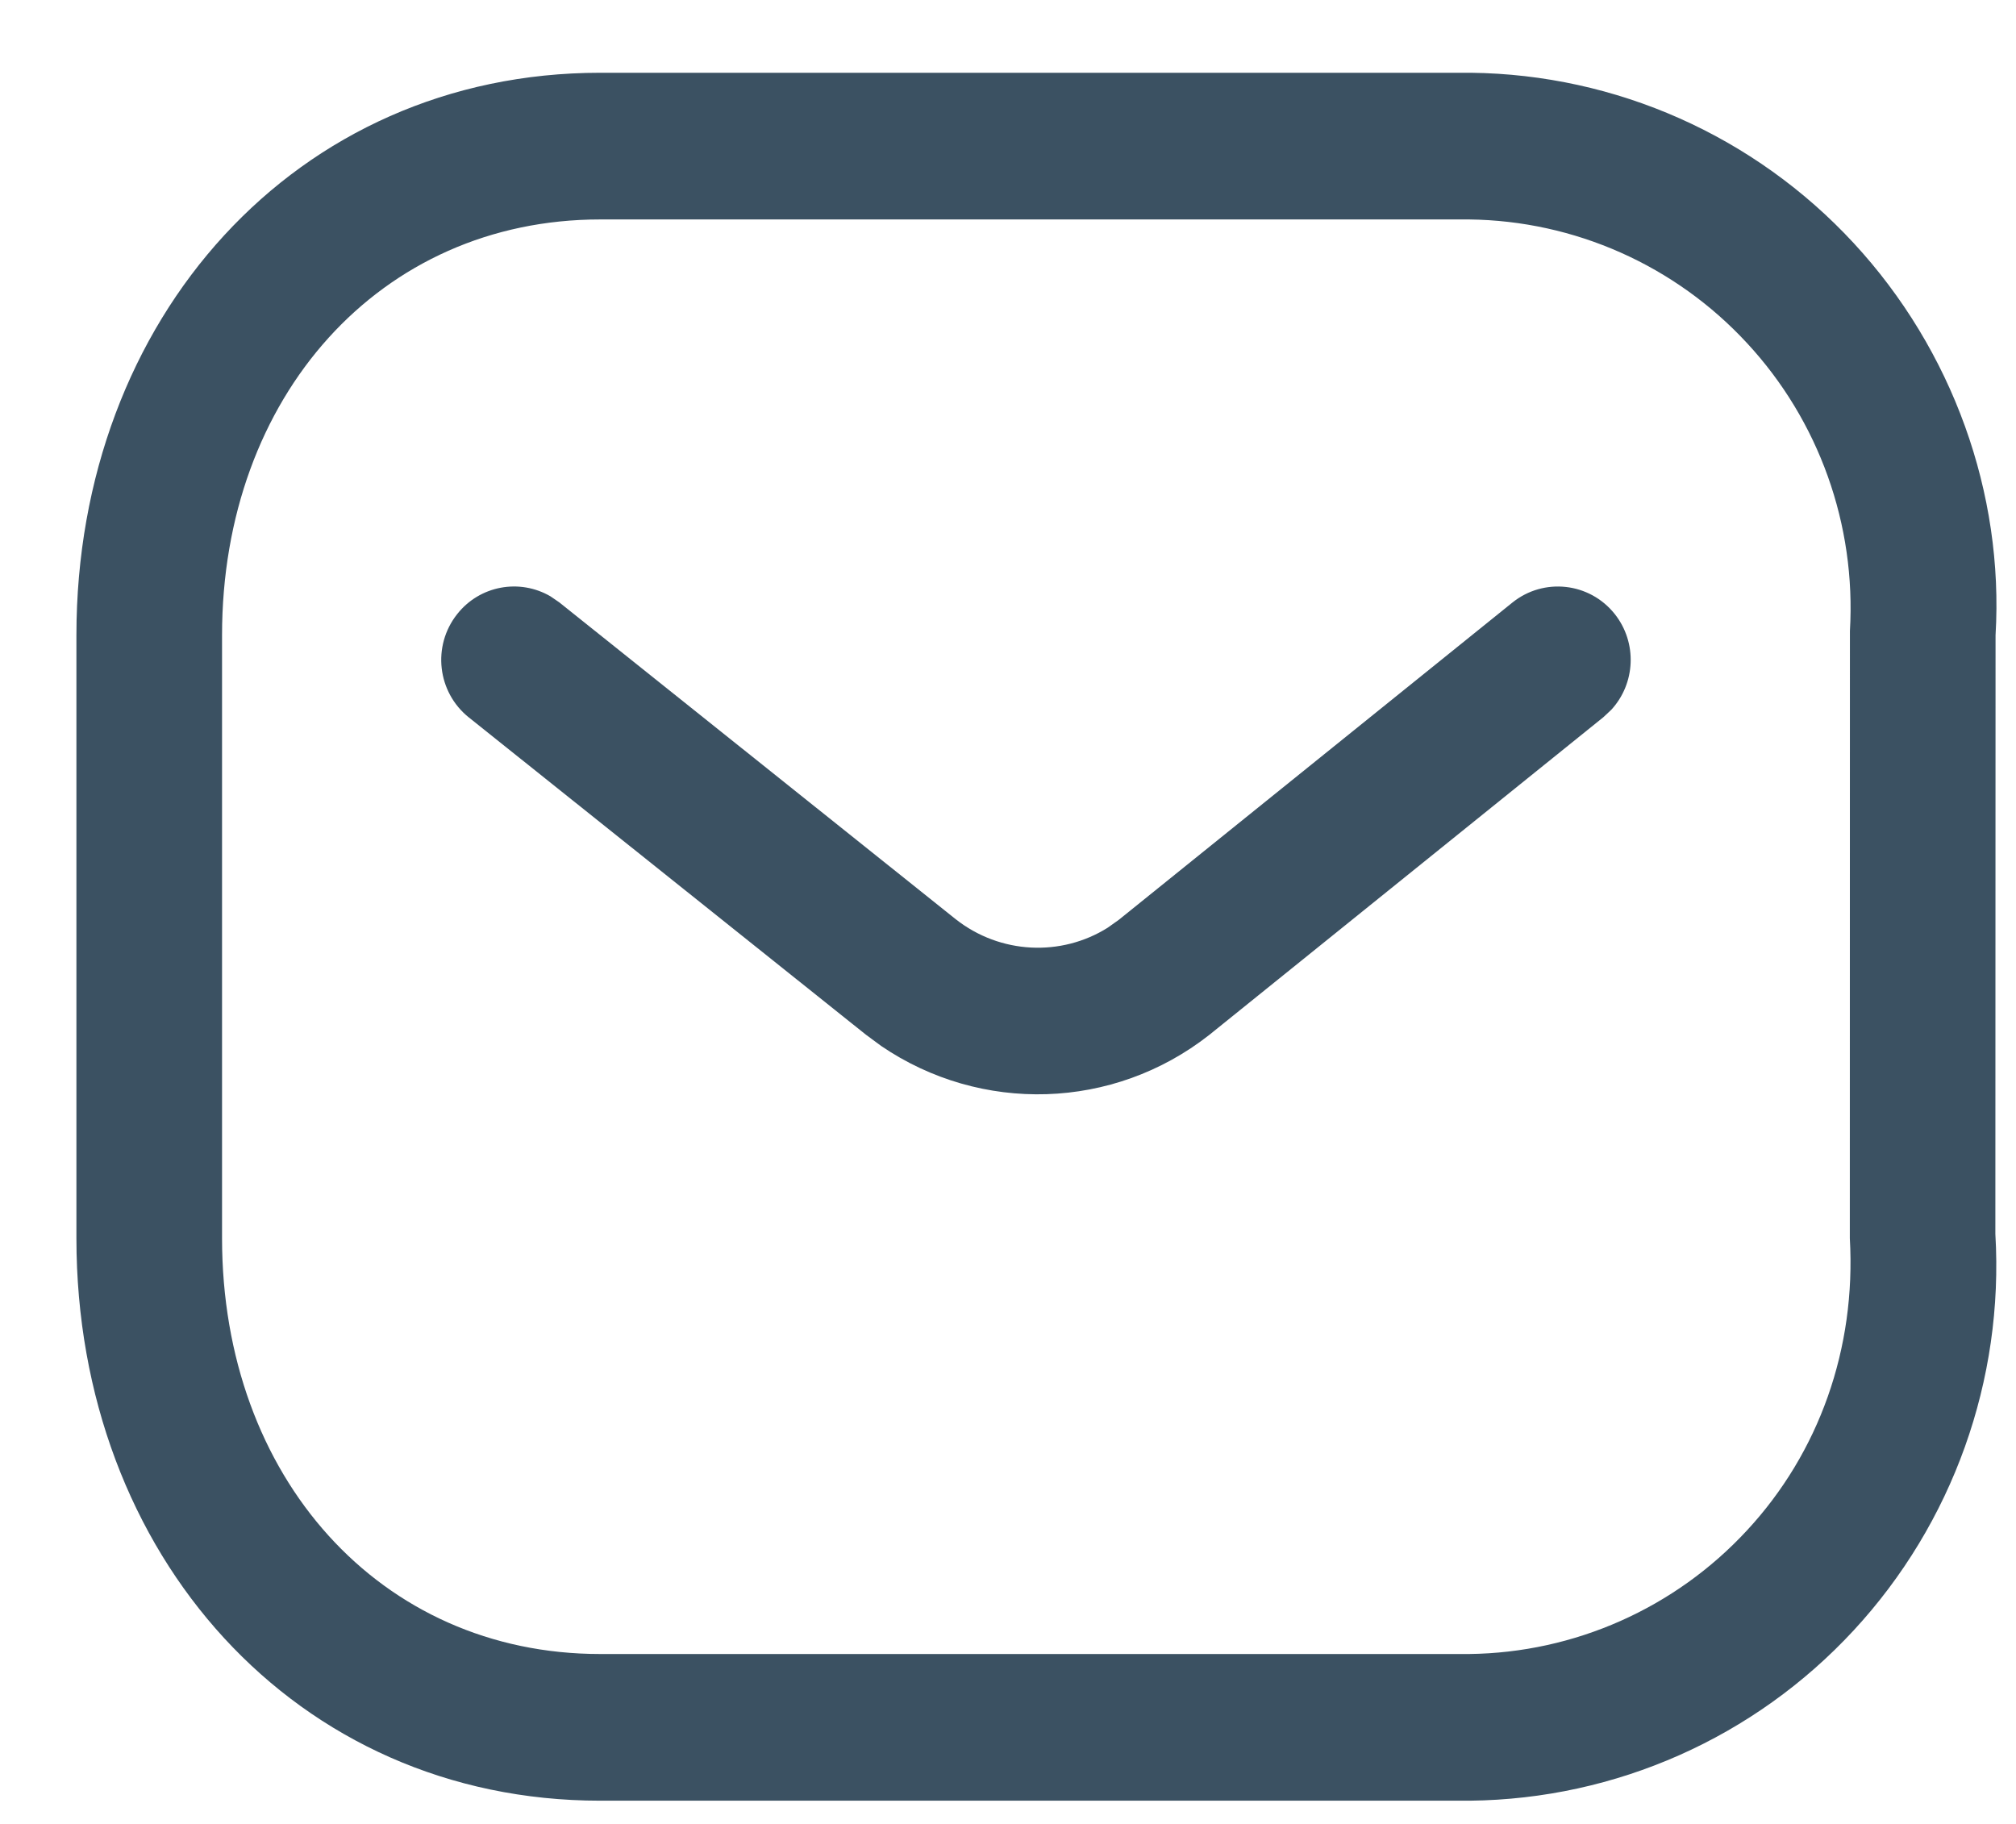
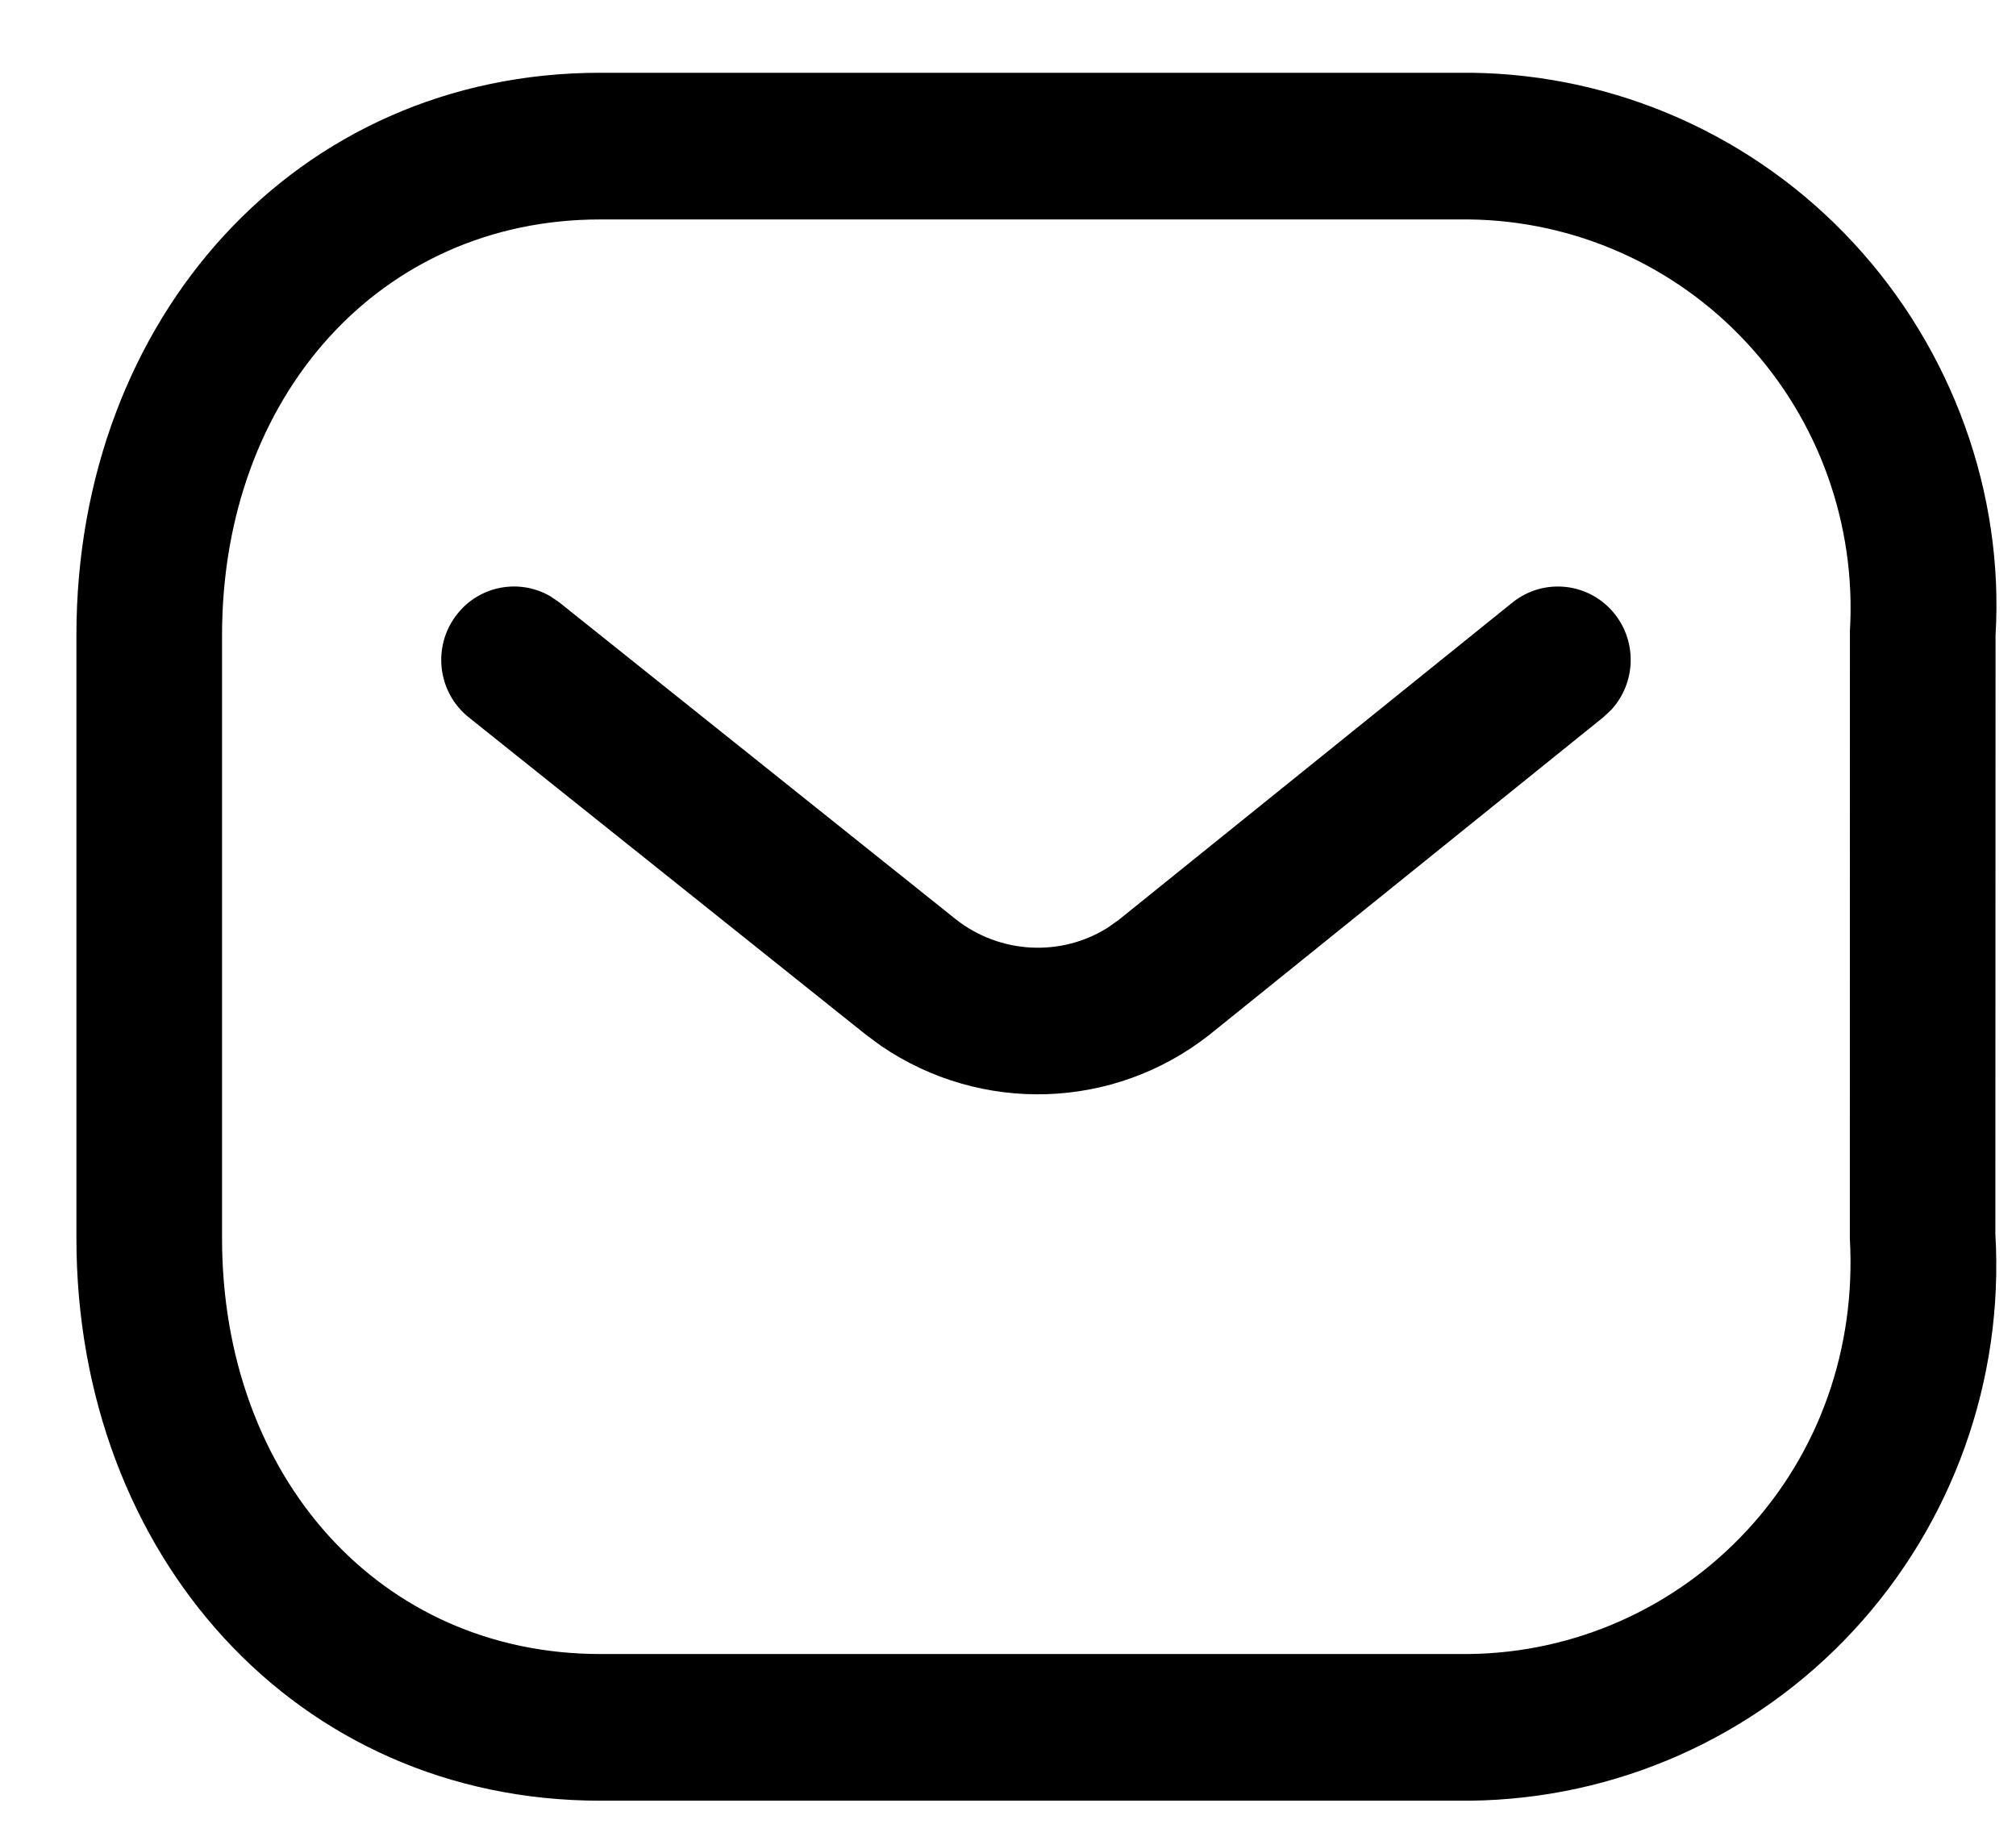
<svg xmlns="http://www.w3.org/2000/svg" width="21" height="19" viewBox="0 0 21 19" fill="none">
-   <path d="M15.321 0.758C16.835 0.775 18.276 1.416 19.308 2.531C20.341 3.647 20.875 5.14 20.787 6.617L20.785 12.854C20.875 14.376 20.341 15.869 19.308 16.985C18.276 18.1 16.835 18.741 15.313 18.758H6.252C3.083 18.758 0.796 16.197 0.796 12.899V6.617C0.796 3.32 3.083 0.758 6.252 0.758H15.321ZM15.304 2.286H6.252C3.959 2.286 2.313 4.13 2.313 6.617V12.899C2.313 15.386 3.959 17.23 6.252 17.23H15.304C16.403 17.217 17.449 16.752 18.198 15.942C18.948 15.133 19.335 14.049 19.269 12.899L19.27 6.572C19.335 5.467 18.948 4.383 18.198 3.574C17.449 2.764 16.403 2.299 15.304 2.286ZM16.82 6.396C17.058 6.696 17.036 7.121 16.784 7.394L16.702 7.471L12.595 10.782C11.597 11.565 10.219 11.604 9.179 10.896L9.018 10.777L4.883 7.473C4.555 7.21 4.5 6.73 4.761 6.399C4.997 6.098 5.413 6.025 5.734 6.212L5.826 6.275L9.956 9.576C10.419 9.94 11.053 9.968 11.537 9.665L11.654 9.582L15.754 6.277C16.081 6.014 16.558 6.067 16.82 6.396Z" fill="#3B5162" />
+   <path d="M15.321 0.758C16.835 0.775 18.276 1.416 19.308 2.531C20.341 3.647 20.875 5.14 20.787 6.617L20.785 12.854C20.875 14.376 20.341 15.869 19.308 16.985C18.276 18.1 16.835 18.741 15.313 18.758H6.252C3.083 18.758 0.796 16.197 0.796 12.899V6.617C0.796 3.32 3.083 0.758 6.252 0.758H15.321ZM15.304 2.286H6.252C3.959 2.286 2.313 4.13 2.313 6.617V12.899C2.313 15.386 3.959 17.23 6.252 17.23H15.304C16.403 17.217 17.449 16.752 18.198 15.942C18.948 15.133 19.335 14.049 19.269 12.899L19.27 6.572C19.335 5.467 18.948 4.383 18.198 3.574C17.449 2.764 16.403 2.299 15.304 2.286ZM16.82 6.396C17.058 6.696 17.036 7.121 16.784 7.394L16.702 7.471L12.595 10.782C11.597 11.565 10.219 11.604 9.179 10.896L9.018 10.777L4.883 7.473C4.555 7.21 4.5 6.73 4.761 6.399C4.997 6.098 5.413 6.025 5.734 6.212L5.826 6.275L9.956 9.576C10.419 9.94 11.053 9.968 11.537 9.665L11.654 9.582L15.754 6.277C16.081 6.014 16.558 6.067 16.82 6.396Z" fill="currentColor" />
</svg>
